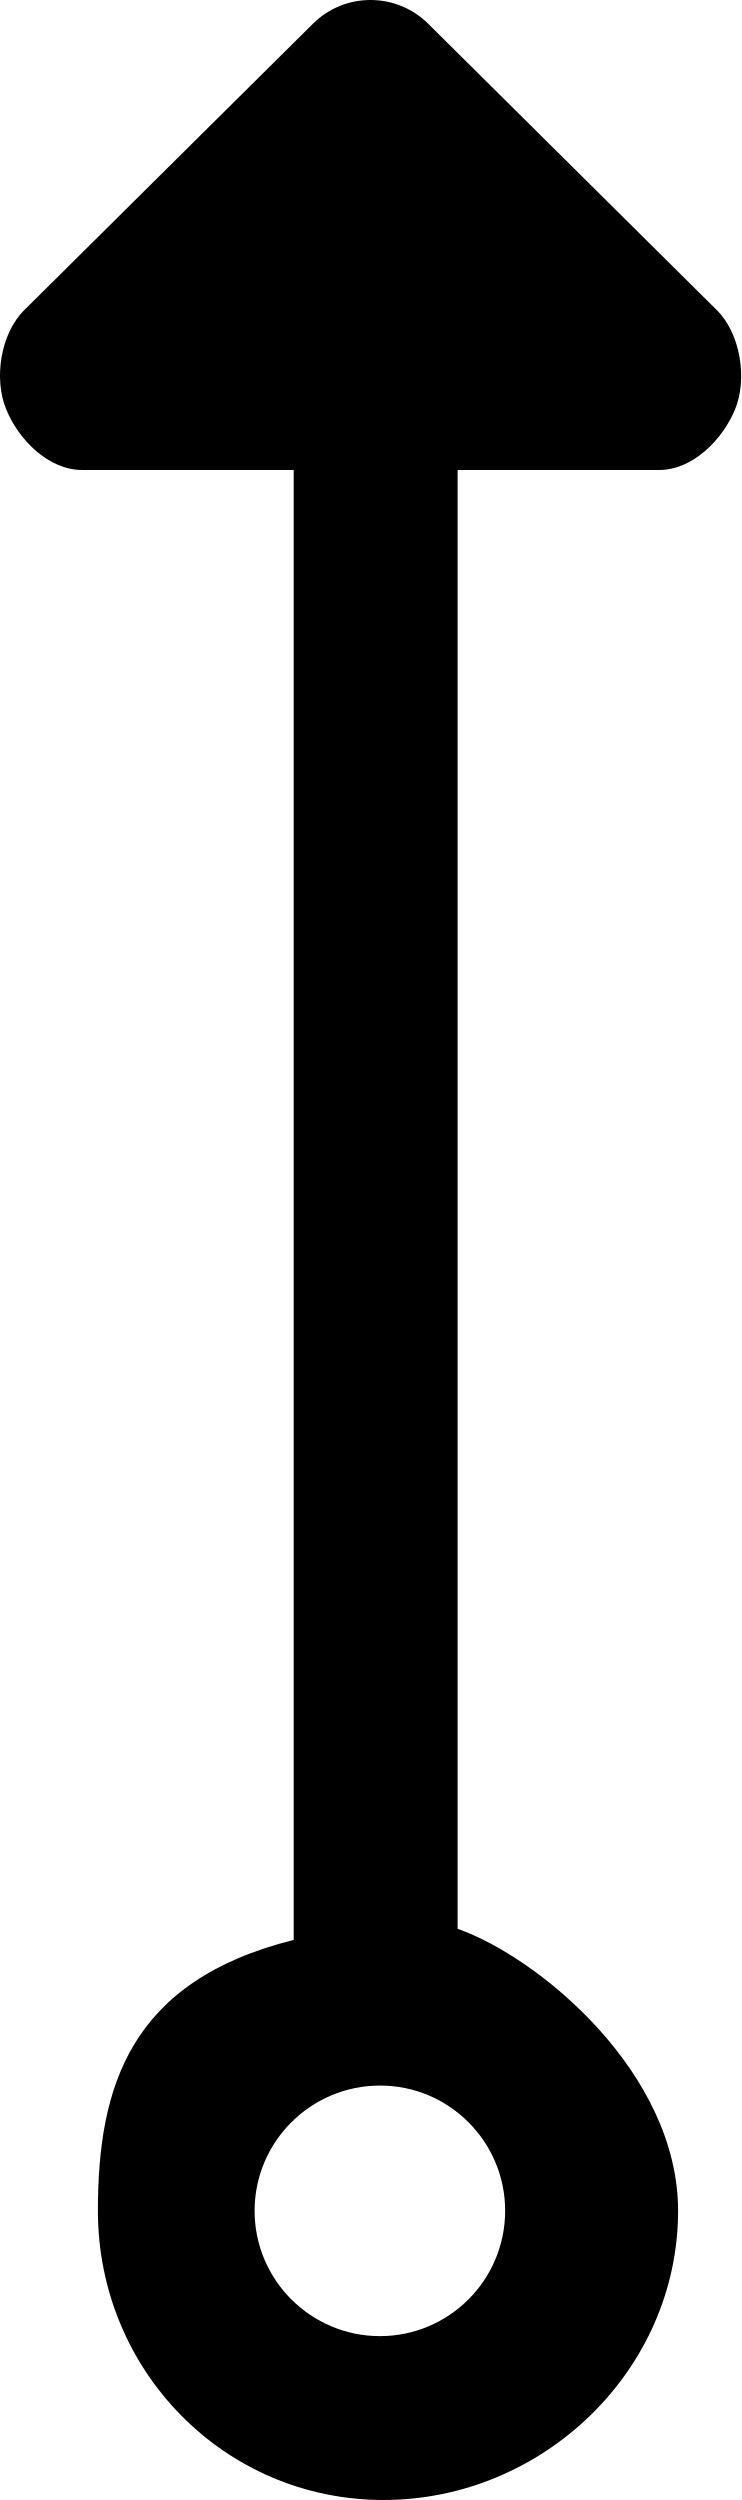
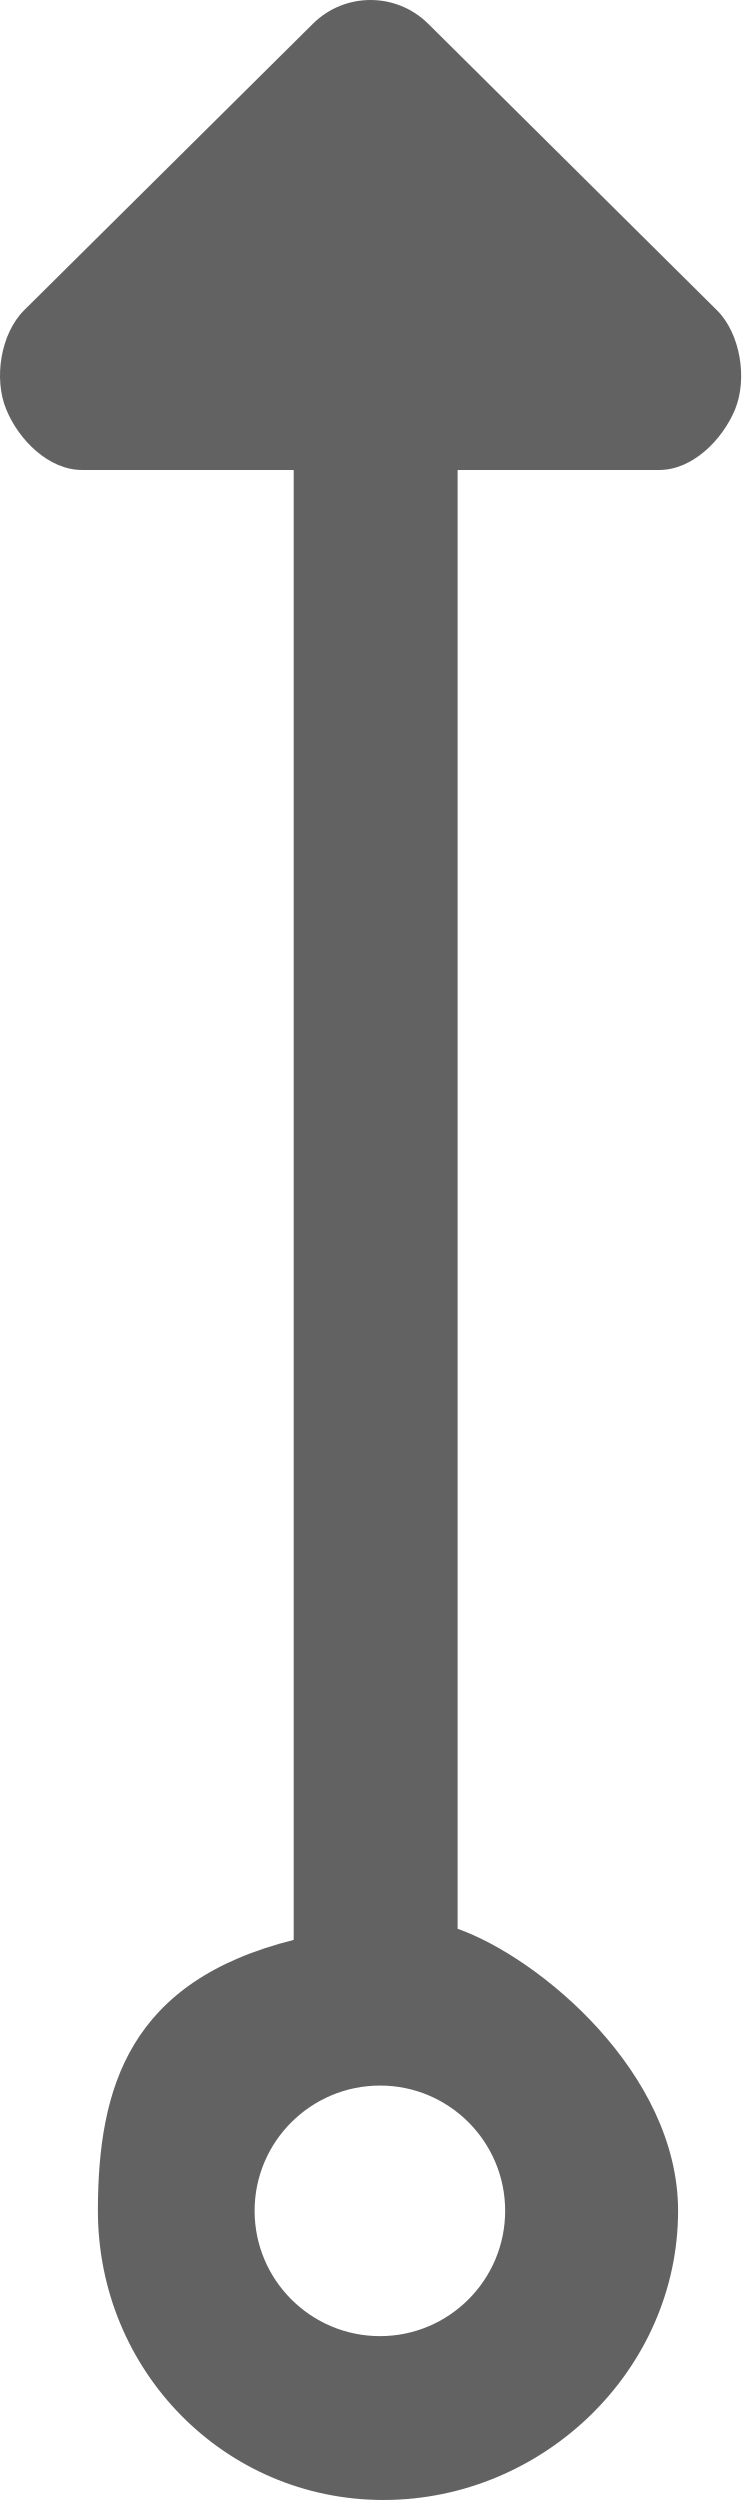
- <svg xmlns="http://www.w3.org/2000/svg" width="118.585" height="400" viewBox="0 0 118.585 400">
+ <svg xmlns="http://www.w3.org/2000/svg" width="118.585" height="400" viewBox="0 0 118.585 400" fill="rgba(97,97,97,0.99)">
  <path d="M114.705 49.632L68.519 3.808c-5.115-5.077-13.359-5.077-18.463 0L3.867 49.632c-3.766 3.733-4.905 10.961-2.868 15.875 2.003 4.907 6.805 9.689 12.11 9.689H46.99v235.188c-26.223 6.567-31.326 23.484-31.326 43.34 0 25.508 20.18 46.274 45.697 46.274 25.508 0 47.133-20.767 47.133-46.274 0-22.045-22.164-40.482-35.275-45.119V75.196h32.269c5.3 0 10.087-4.782 12.122-9.689C119.621 60.593 118.466 53.366 114.705 49.632M80.824 353.727c0 11.075-8.986 20.053-20.025 20.053 -11.067 0-20.062-8.987-20.062-20.053 0-11.062 9.008-20.035 20.062-20.035C71.835 333.675 80.824 342.664 80.824 353.727" />
</svg>
